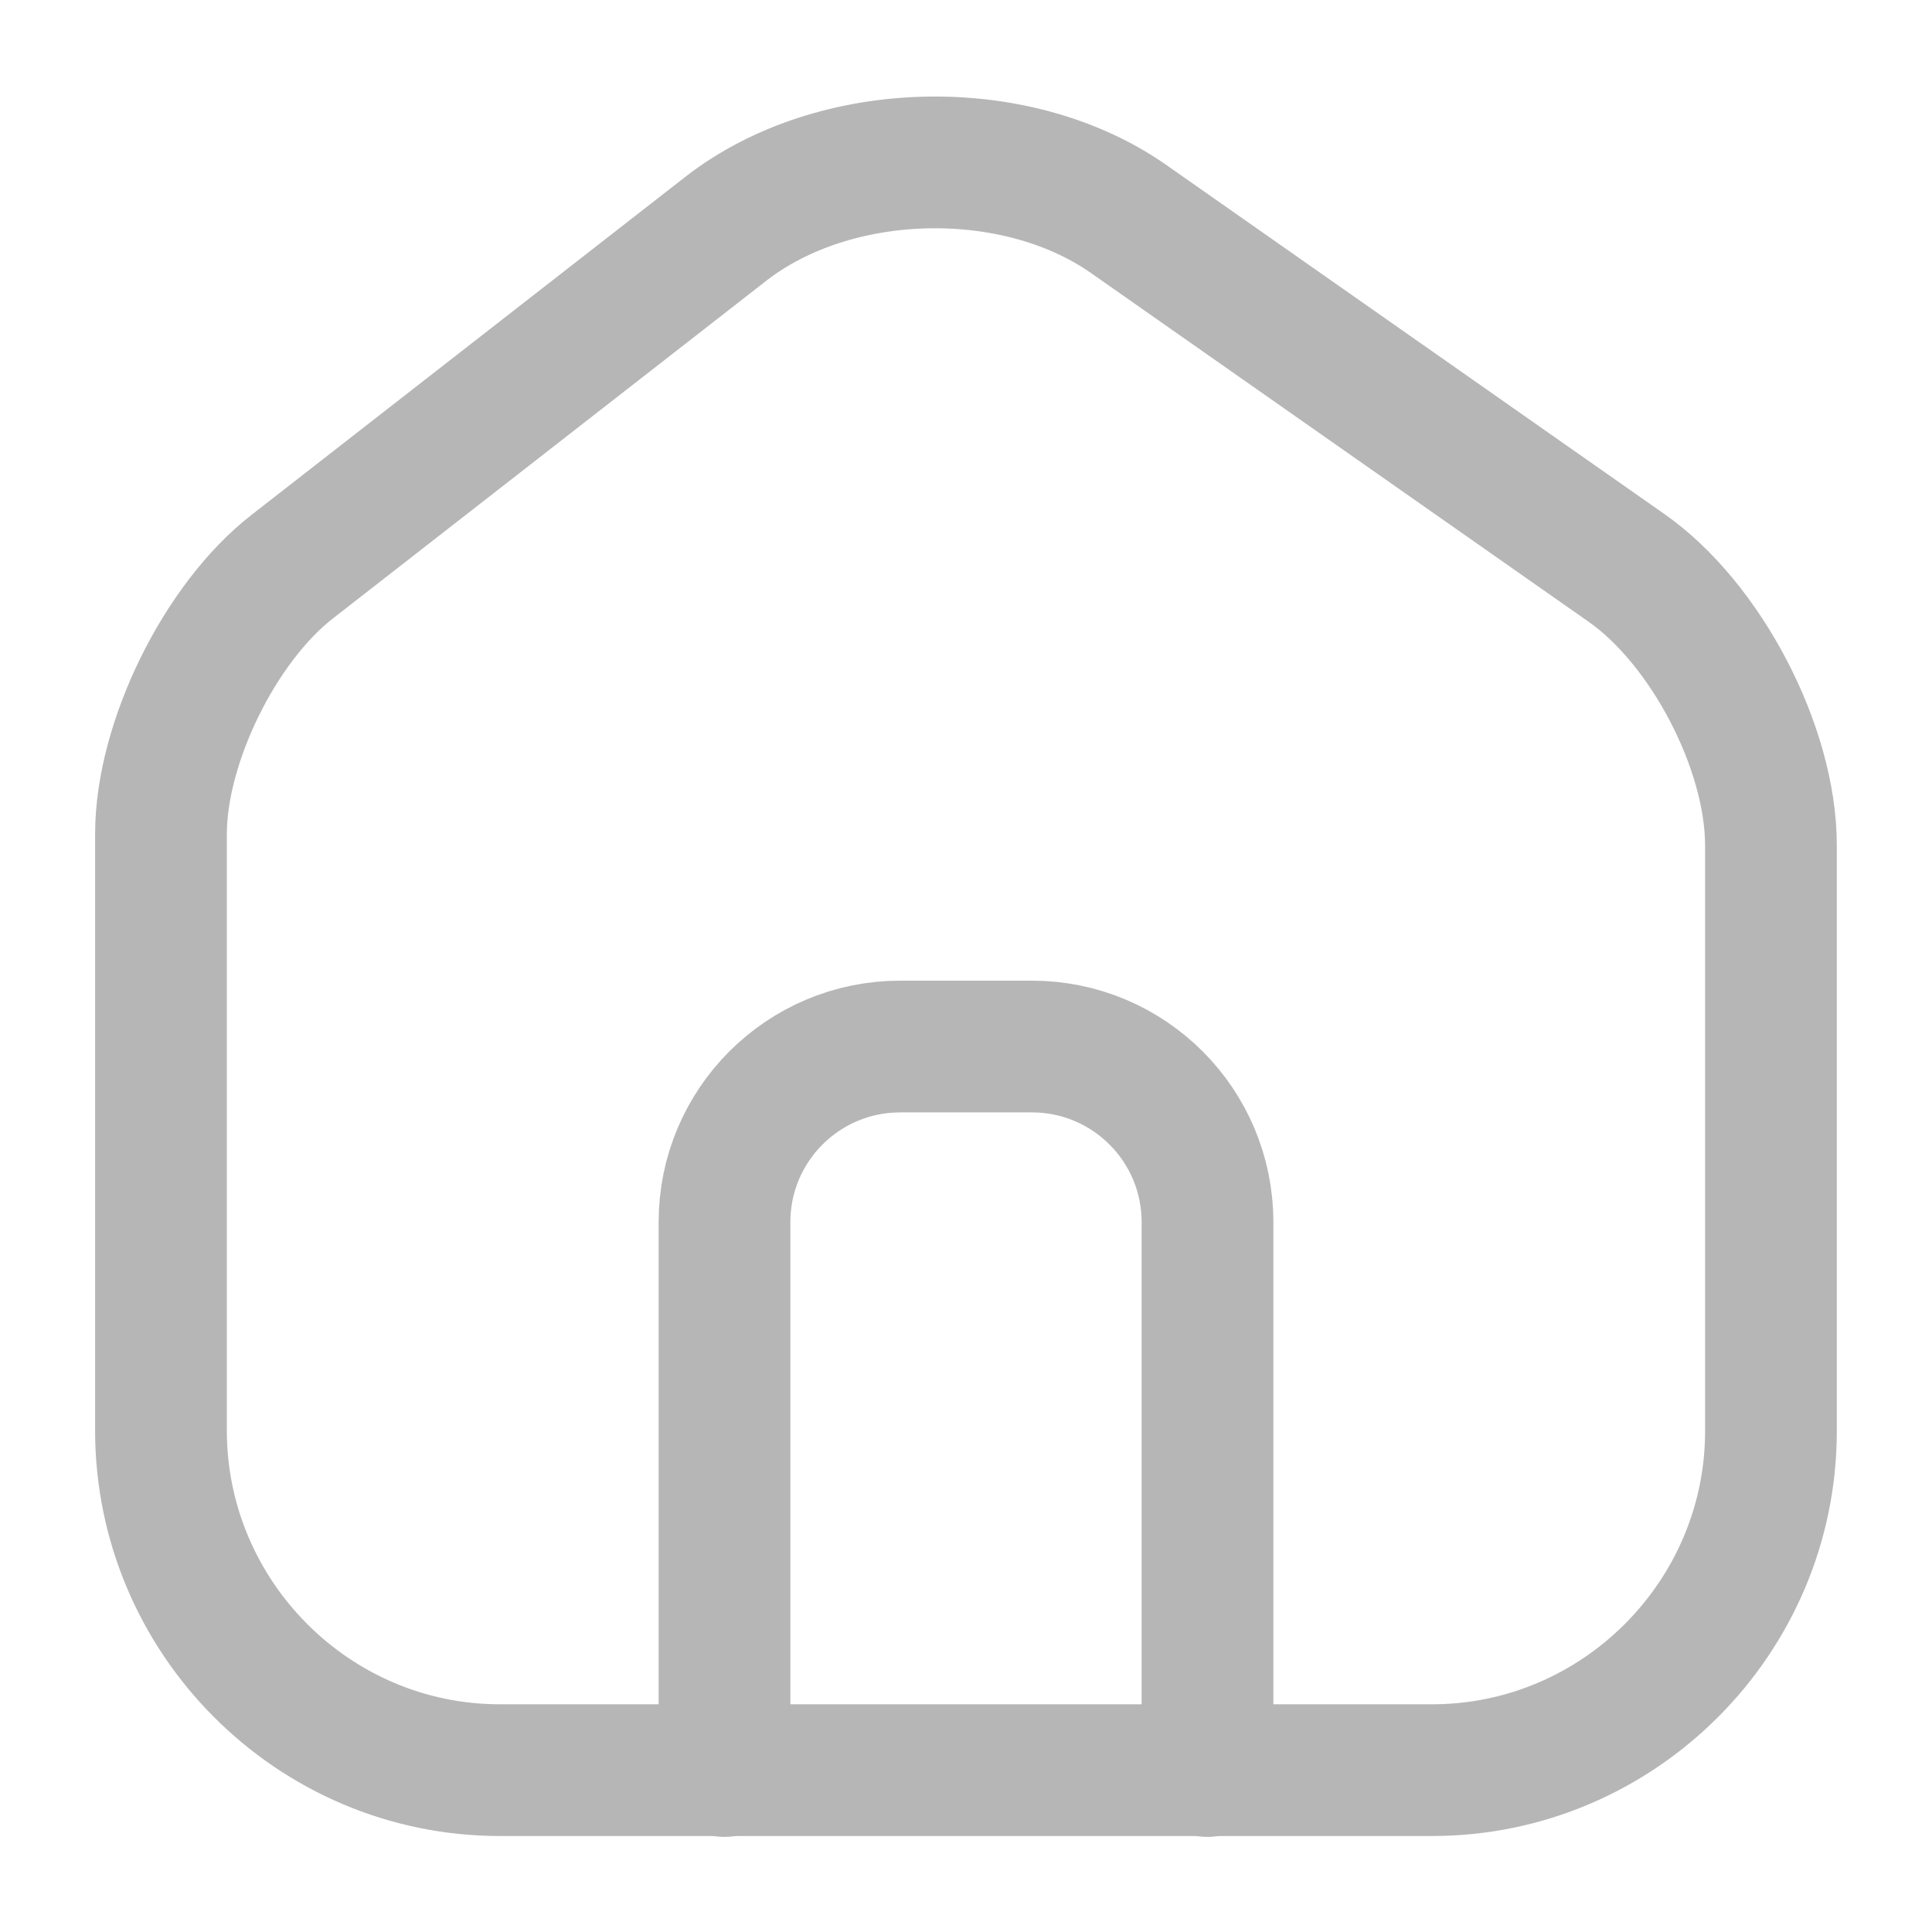
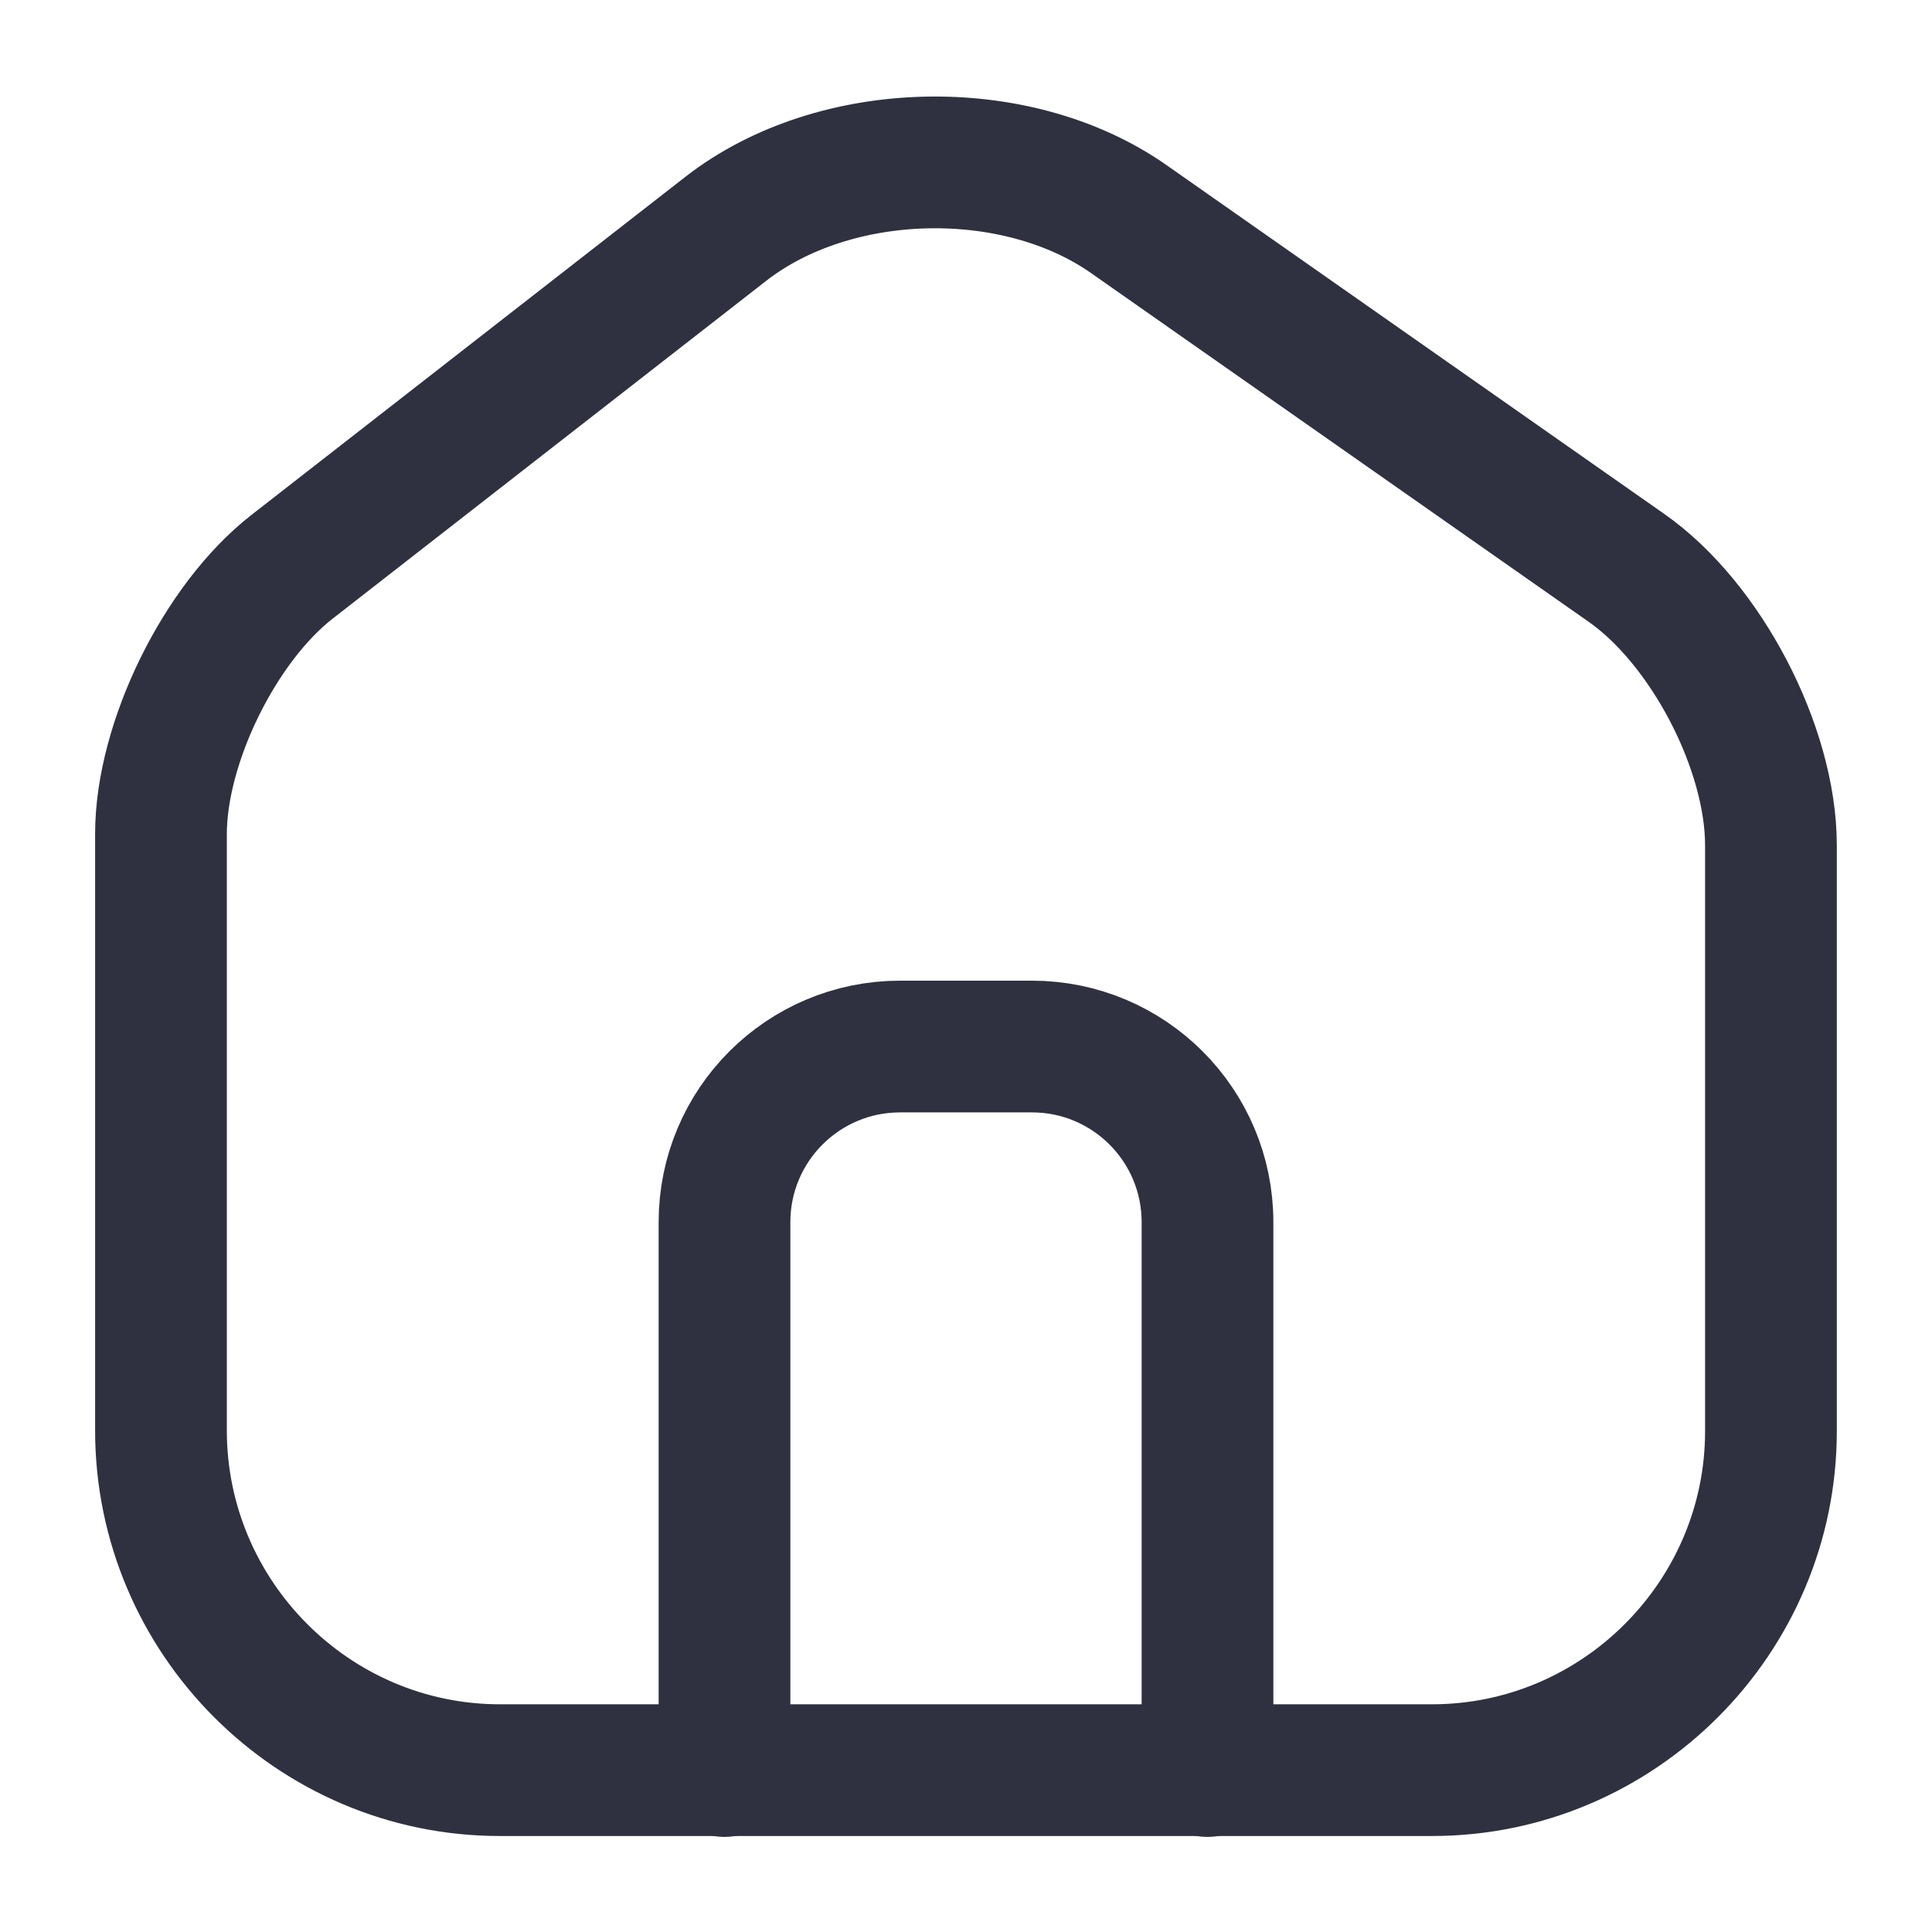
<svg xmlns="http://www.w3.org/2000/svg" width="22" height="22" viewBox="0 0 22 22" fill="none">
-   <path d="M8.268 2.603L3.327 6.453C2.502 7.095 1.833 8.461 1.833 9.497V16.289C1.833 18.416 3.566 20.157 5.692 20.157H16.307C18.434 20.157 20.166 18.416 20.166 16.298V9.625C20.166 8.516 19.424 7.095 18.516 6.463L12.851 2.493C11.568 1.595 9.506 1.641 8.268 2.603Z" stroke="#B6B6B6" stroke-width="1.5" stroke-linecap="round" stroke-linejoin="round" />
-   <path d="M8.25 20.167V13.917C8.25 12.812 9.145 11.917 10.25 11.917H11.75C12.855 11.917 13.75 12.812 13.75 13.917V20.167" stroke="#B6B6B6" stroke-width="1.5" stroke-linecap="round" stroke-linejoin="round" />
+   <path d="M8.268 2.603L3.327 6.453C2.502 7.095 1.833 8.461 1.833 9.497V16.289C1.833 18.416 3.566 20.157 5.692 20.157H16.307C18.434 20.157 20.166 18.416 20.166 16.298V9.625C20.166 8.516 19.424 7.095 18.516 6.463L12.851 2.493C11.568 1.595 9.506 1.641 8.268 2.603Z" stroke="#2F3140" stroke-width="1.5" stroke-linecap="round" stroke-linejoin="round" />
+   <path d="M8.25 20.167V13.917C8.25 12.812 9.145 11.917 10.25 11.917H11.75C12.855 11.917 13.75 12.812 13.75 13.917V20.167" stroke="#2F3140" stroke-width="1.5" stroke-linecap="round" stroke-linejoin="round" />
</svg>
